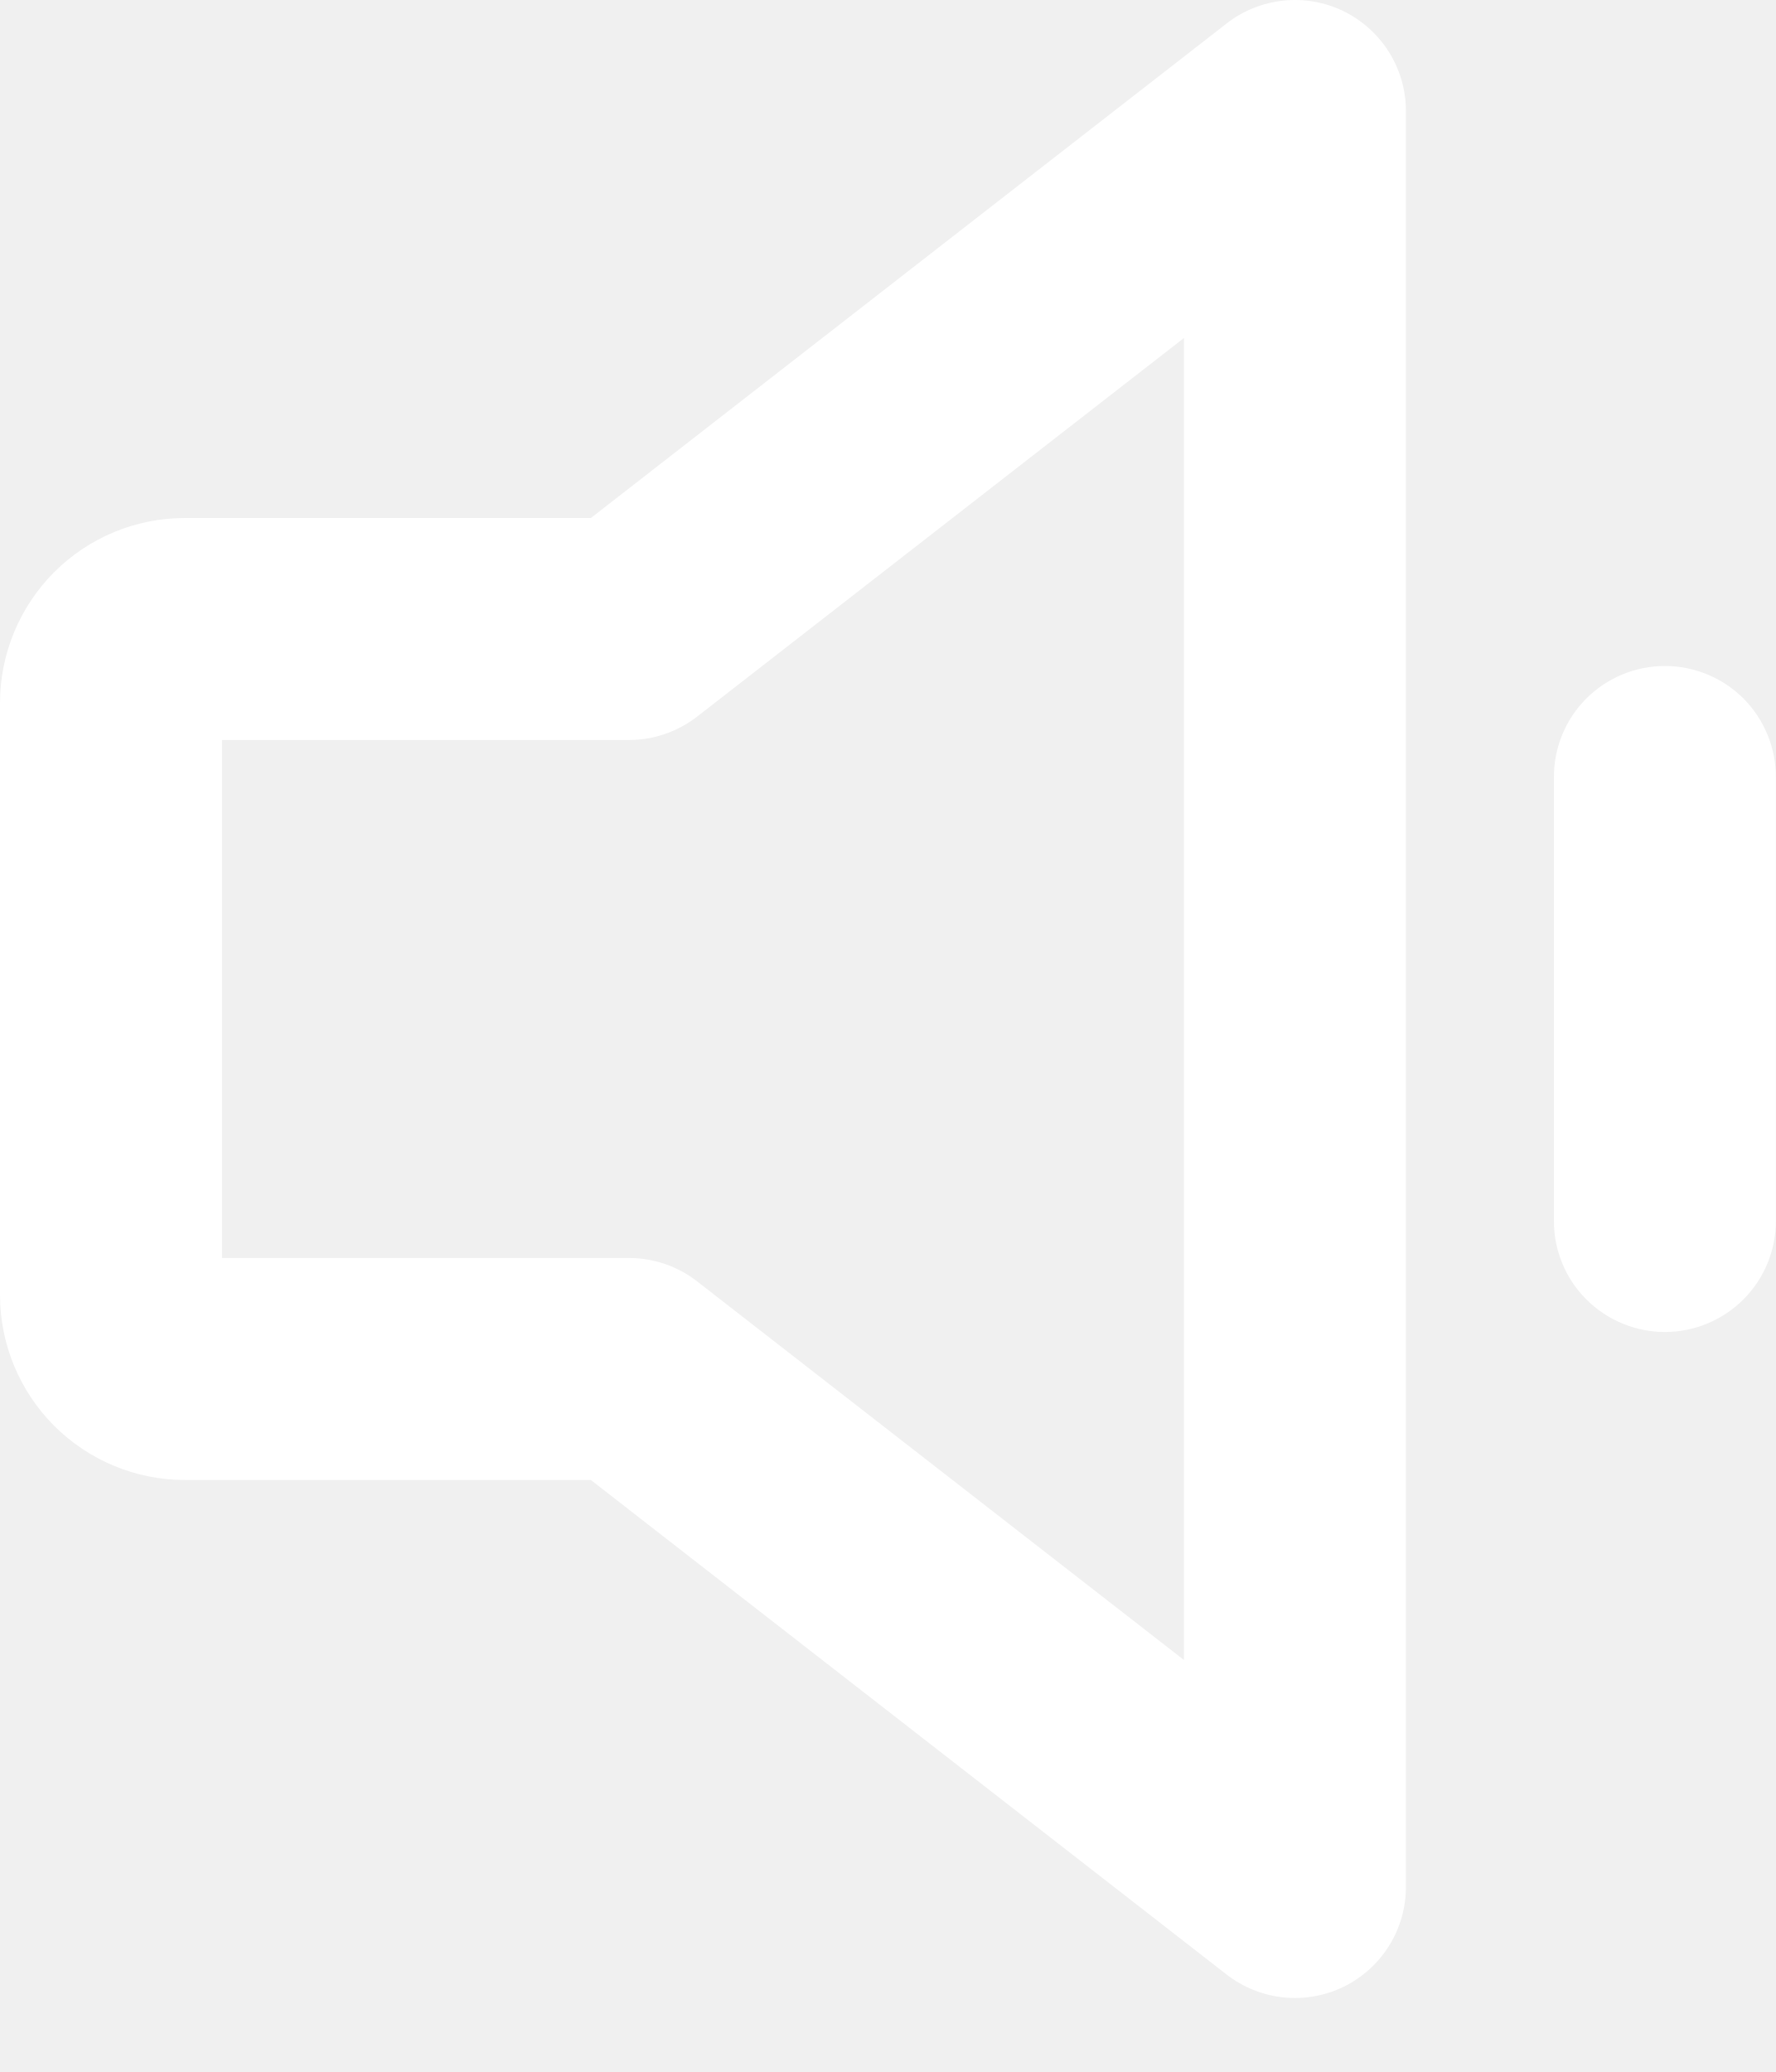
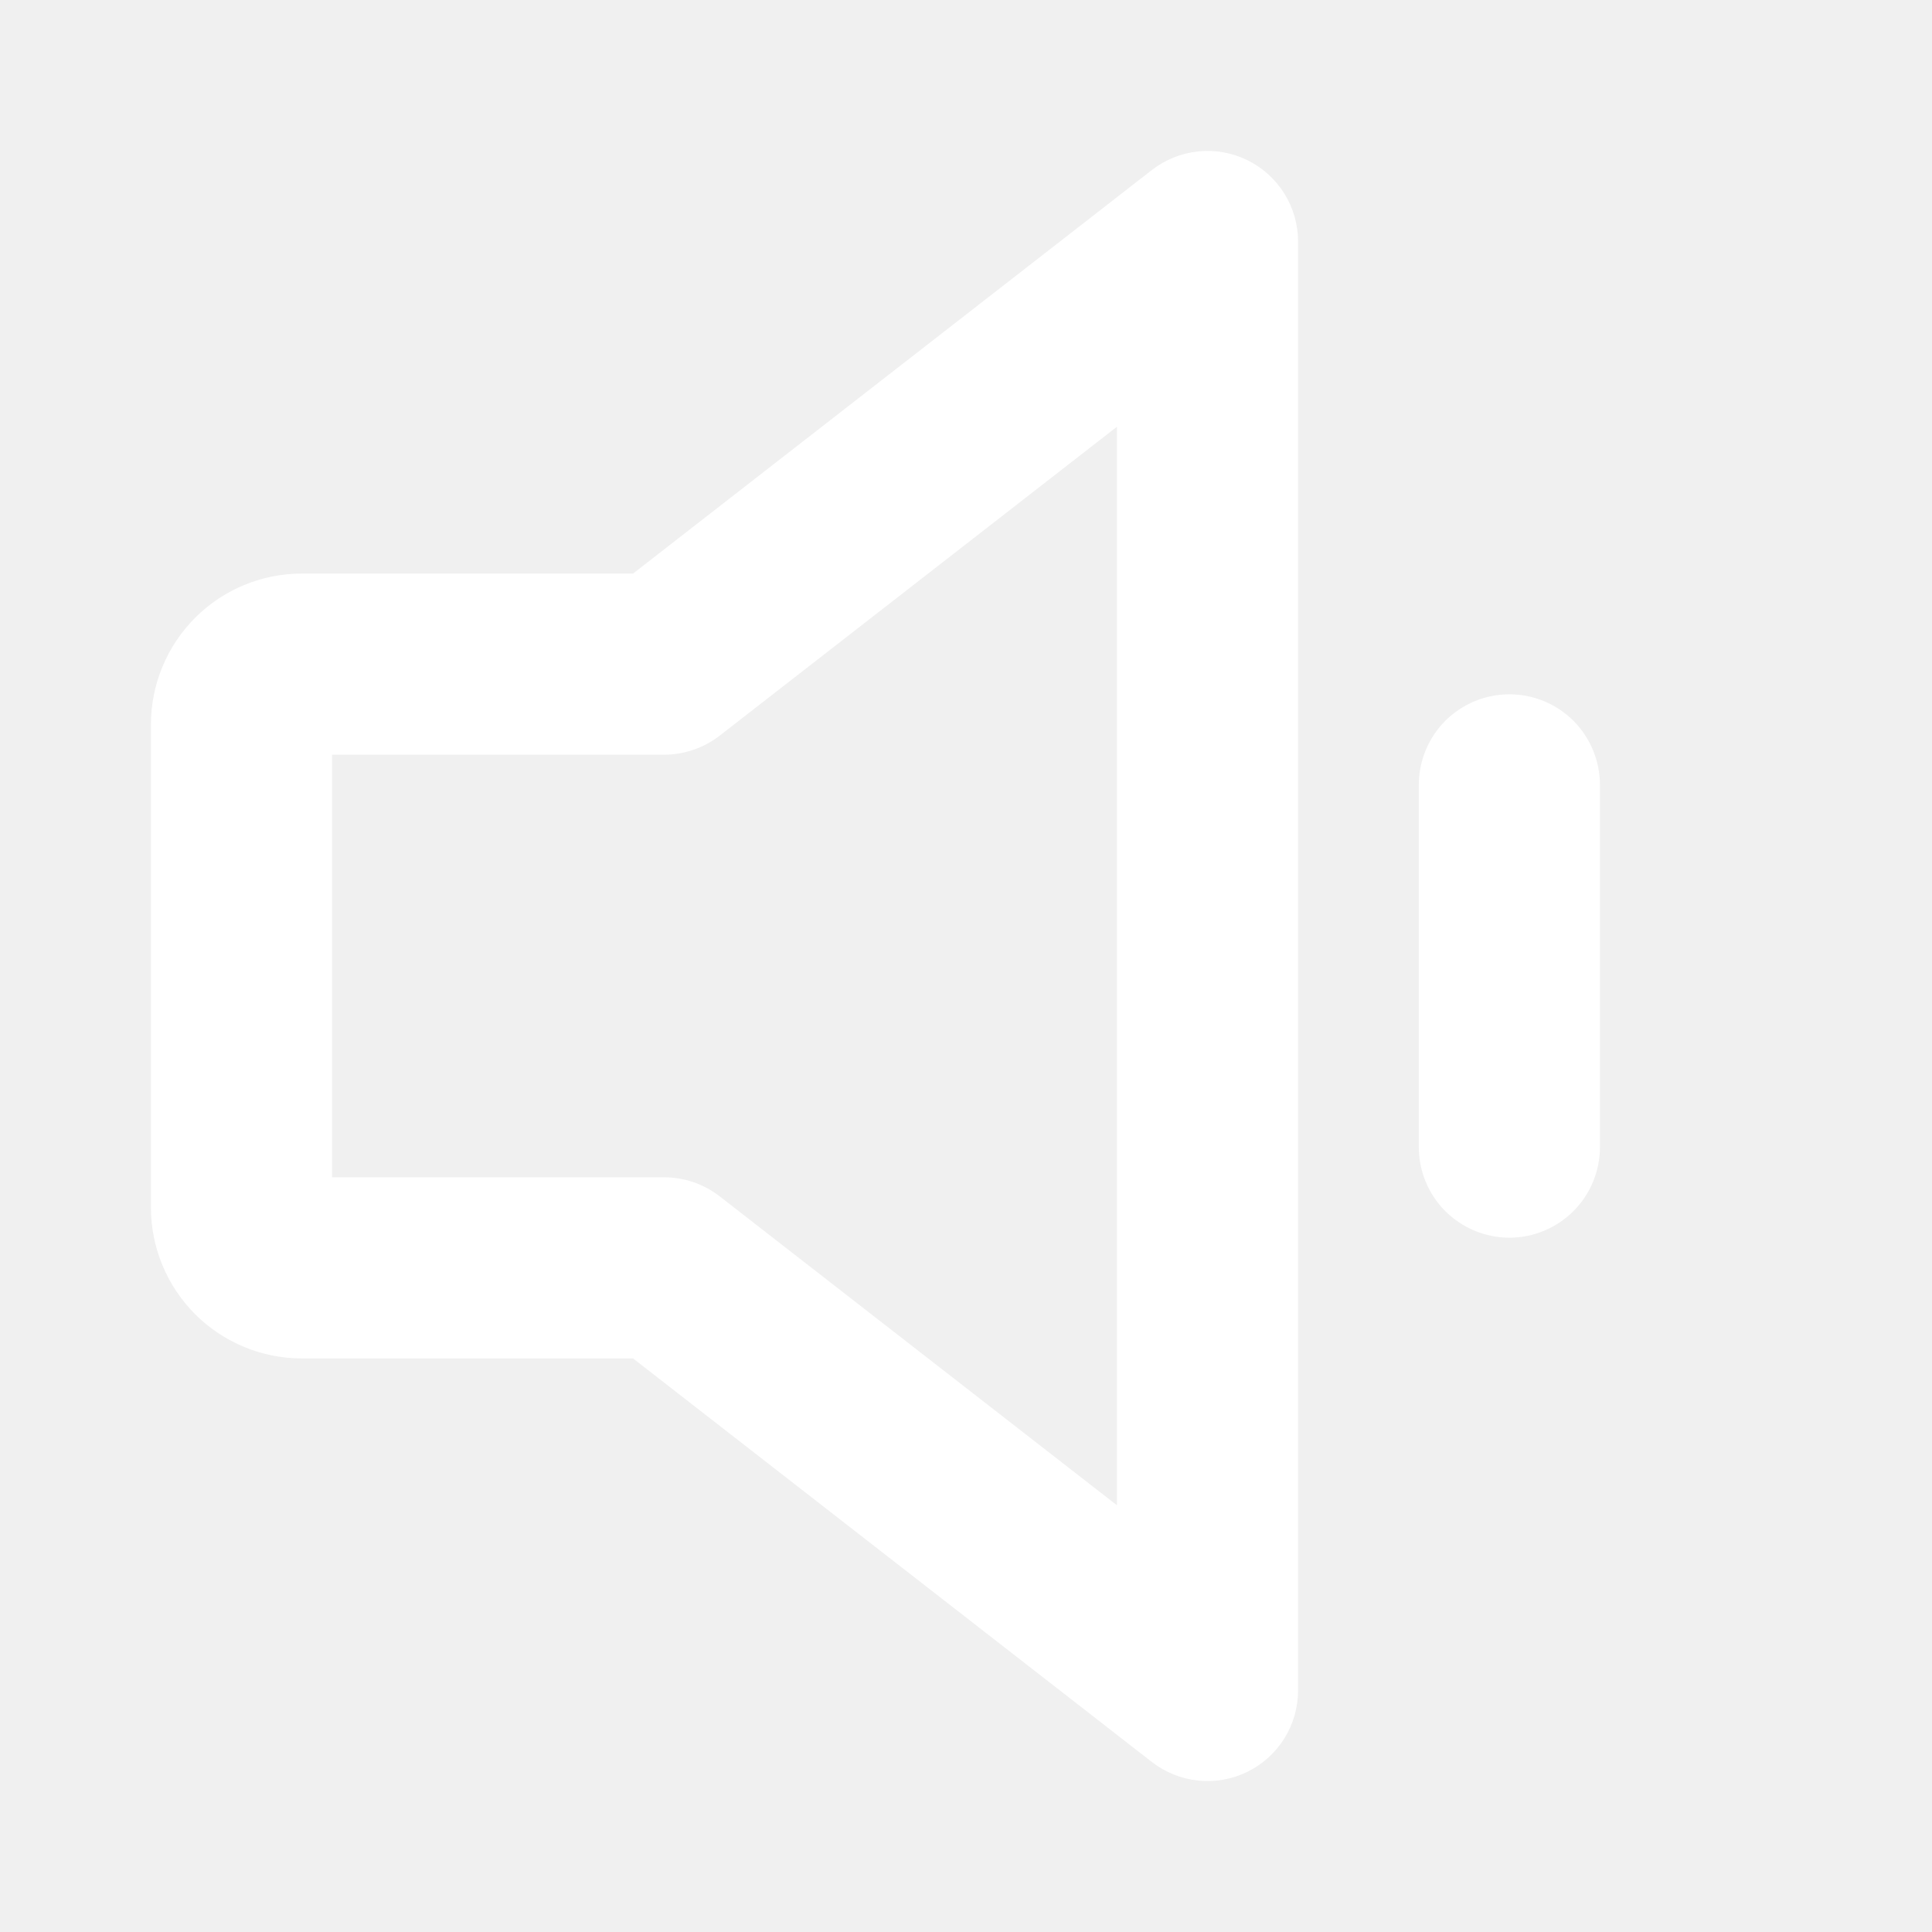
- <svg xmlns="http://www.w3.org/2000/svg" width="18" height="21" viewBox="0 0 18 21" fill="none">
-   <path d="M13.619 0.114C13.43 0.022 13.219 -0.016 13.009 0.006C12.8 0.028 12.6 0.108 12.434 0.237L5.989 5.25H1.875C1.378 5.25 0.901 5.447 0.549 5.799C0.198 6.151 0 6.628 0 7.125V13.125C0 13.622 0.198 14.099 0.549 14.451C0.901 14.802 1.378 15 1.875 15H5.989L12.434 20.013C12.6 20.142 12.8 20.222 13.009 20.244C13.219 20.266 13.43 20.228 13.619 20.136C13.808 20.043 13.968 19.899 14.079 19.721C14.191 19.542 14.25 19.336 14.25 19.125V1.125C14.25 0.914 14.191 0.708 14.079 0.529C13.968 0.351 13.808 0.207 13.619 0.114ZM12 16.824L7.066 12.987C6.868 12.833 6.625 12.75 6.375 12.75H2.25V7.5H6.375C6.625 7.5 6.868 7.416 7.066 7.263L12 3.426V16.824ZM18 7.875V12.375C18 12.673 17.881 12.96 17.671 13.17C17.459 13.381 17.173 13.5 16.875 13.5C16.577 13.5 16.291 13.381 16.079 13.17C15.868 12.96 15.75 12.673 15.75 12.375V7.875C15.75 7.577 15.868 7.29 16.079 7.079C16.291 6.868 16.577 6.75 16.875 6.75C17.173 6.75 17.459 6.868 17.671 7.079C17.881 7.29 18 7.577 18 7.875Z" fill="white" />
+ <svg xmlns="http://www.w3.org/2000/svg" width="24" height="24" viewBox="0 0 24 24" fill="none">
+   <path d="M15.494 1.989C15.305 1.897 15.094 1.859 14.884 1.881C14.675 1.903 14.475 1.983 14.309 2.112L7.864 7.125H3.75C3.253 7.125 2.776 7.322 2.424 7.674C2.073 8.026 1.875 8.503 1.875 9V15C1.875 15.497 2.073 15.974 2.424 16.326C2.776 16.677 3.253 16.875 3.75 16.875H7.864L14.309 21.888C14.475 22.017 14.675 22.097 14.884 22.119C15.094 22.141 15.305 22.103 15.494 22.011C15.683 21.918 15.843 21.774 15.954 21.596C16.066 21.417 16.125 21.211 16.125 21V3C16.125 2.789 16.066 2.583 15.954 2.404C15.843 2.226 15.683 2.082 15.494 1.989ZM13.875 18.699L8.941 14.862C8.743 14.708 8.5 14.625 8.25 14.625H4.125V9.375H8.25C8.5 9.375 8.743 9.291 8.941 9.138L13.875 5.301V18.699ZM19.875 9.75V14.25C19.875 14.548 19.756 14.835 19.546 15.045C19.334 15.256 19.048 15.375 18.75 15.375C18.452 15.375 18.166 15.256 17.954 15.045C17.744 14.835 17.625 14.548 17.625 14.25V9.75C17.625 9.452 17.744 9.165 17.954 8.954C18.166 8.743 18.452 8.625 18.75 8.625C19.048 8.625 19.334 8.743 19.546 8.954C19.756 9.165 19.875 9.452 19.875 9.75Z" fill="white" />
</svg>
